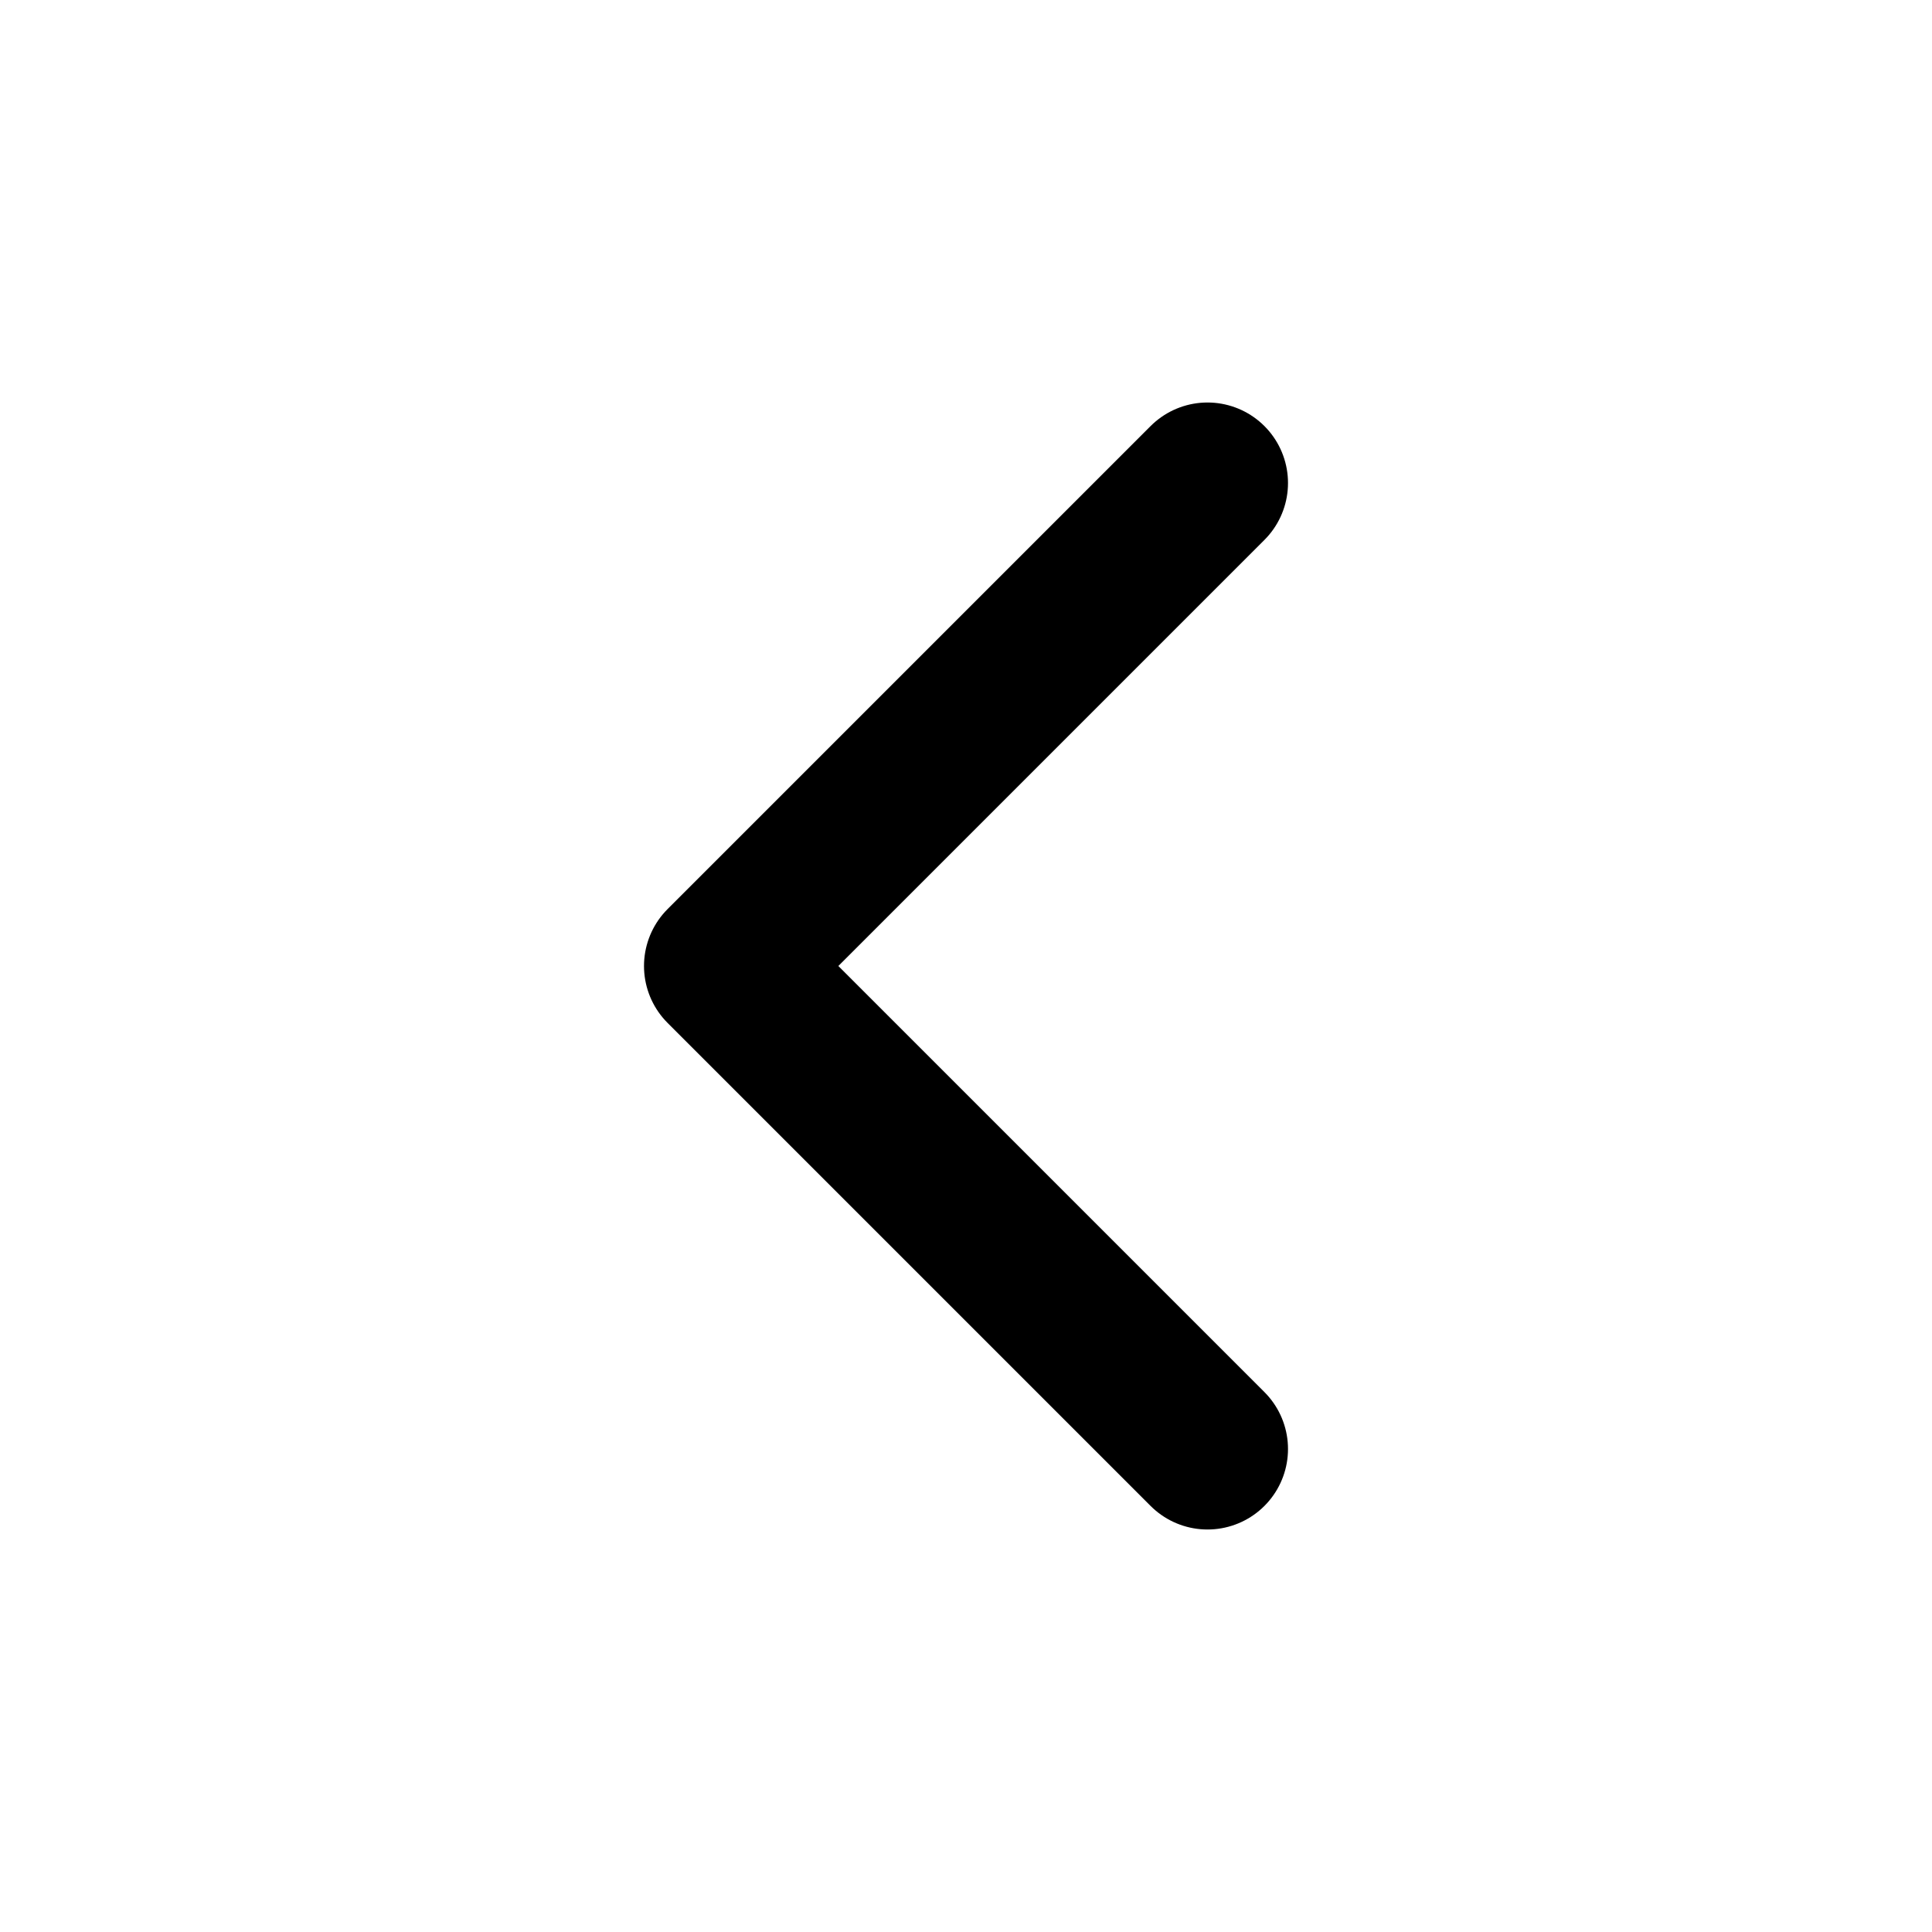
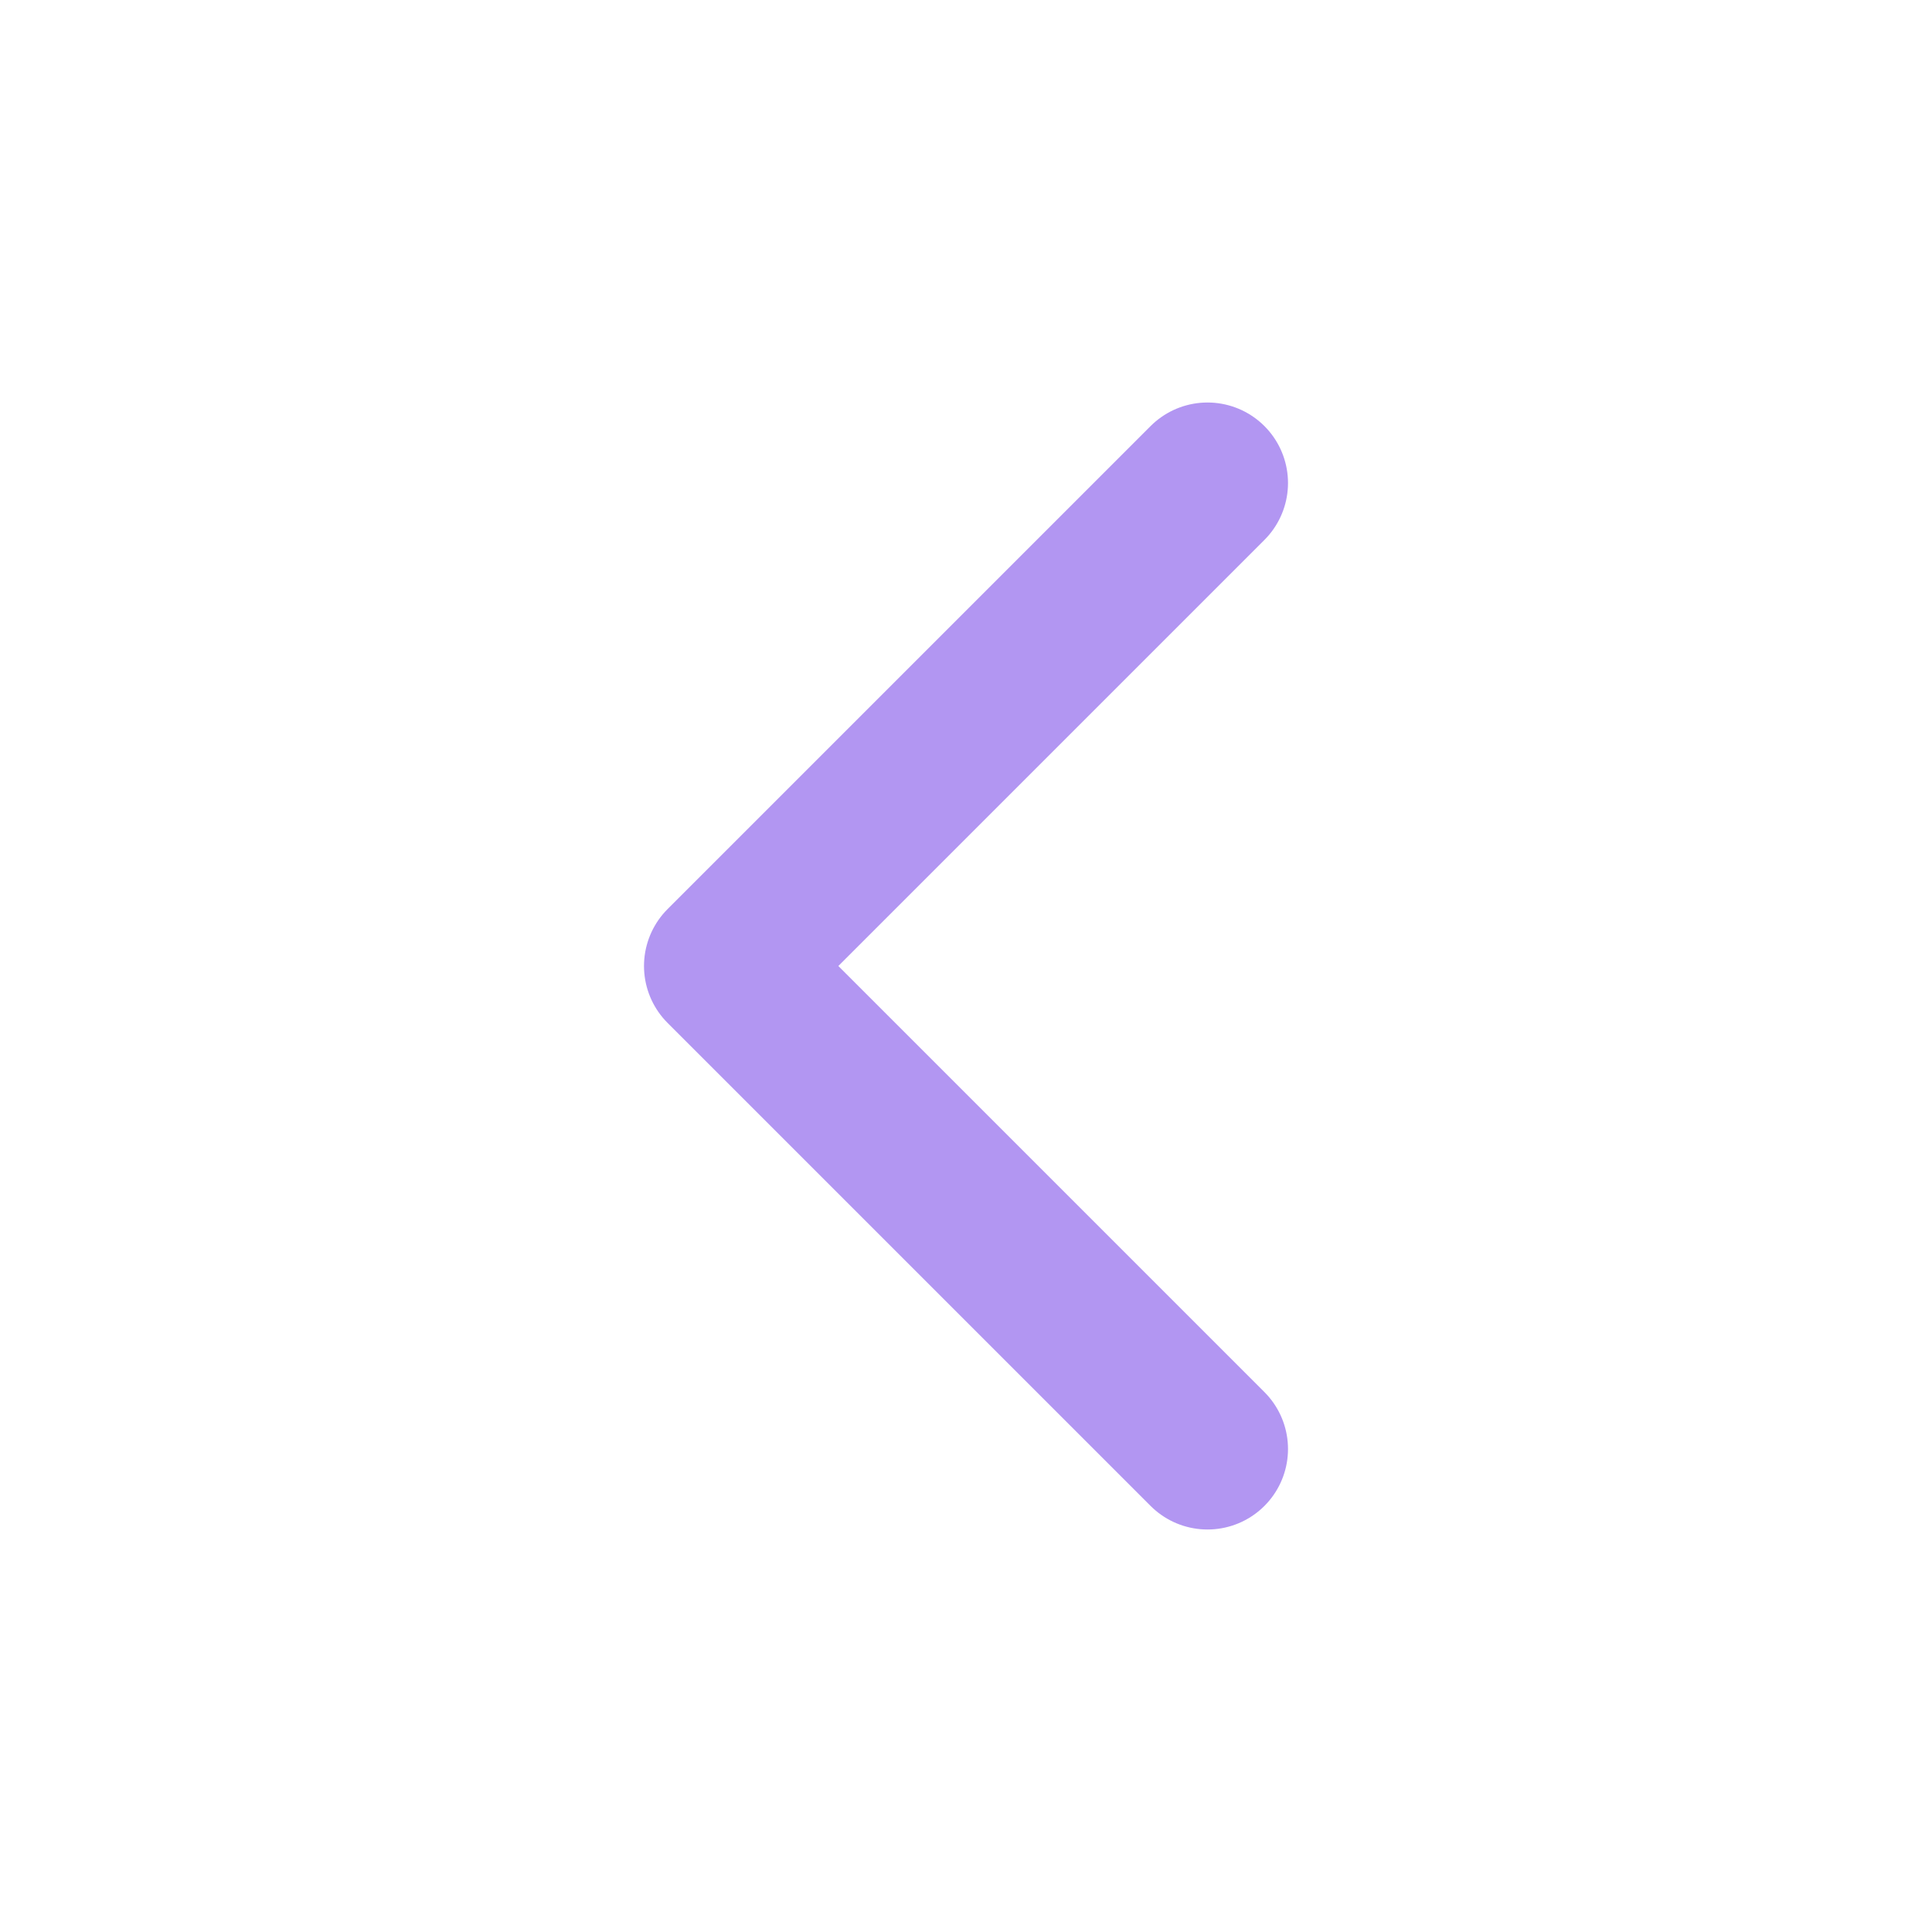
- <svg xmlns="http://www.w3.org/2000/svg" width="24" height="24" viewBox="0 0 24 24" fill="none" stroke="#000000" stroke-width="2" stroke-linecap="round" stroke-linejoin="round">
-   <path d="M15 18l-6-6 6-6" />
+ <svg xmlns="http://www.w3.org/2000/svg" version="1.1" id="Capa_1" x="0px" y="0px" viewBox="0 0 24 24" style="enable-background:new 0 0 24 24;" xml:space="preserve">
+   <style type="text/css">
+ 	.st0{fill:none;stroke:#B296F2;stroke-width:2;stroke-linecap:round;stroke-linejoin:round;}
+ </style>
+   <path class="st0" d="M15,18l-6-6l6-6" />
</svg>
